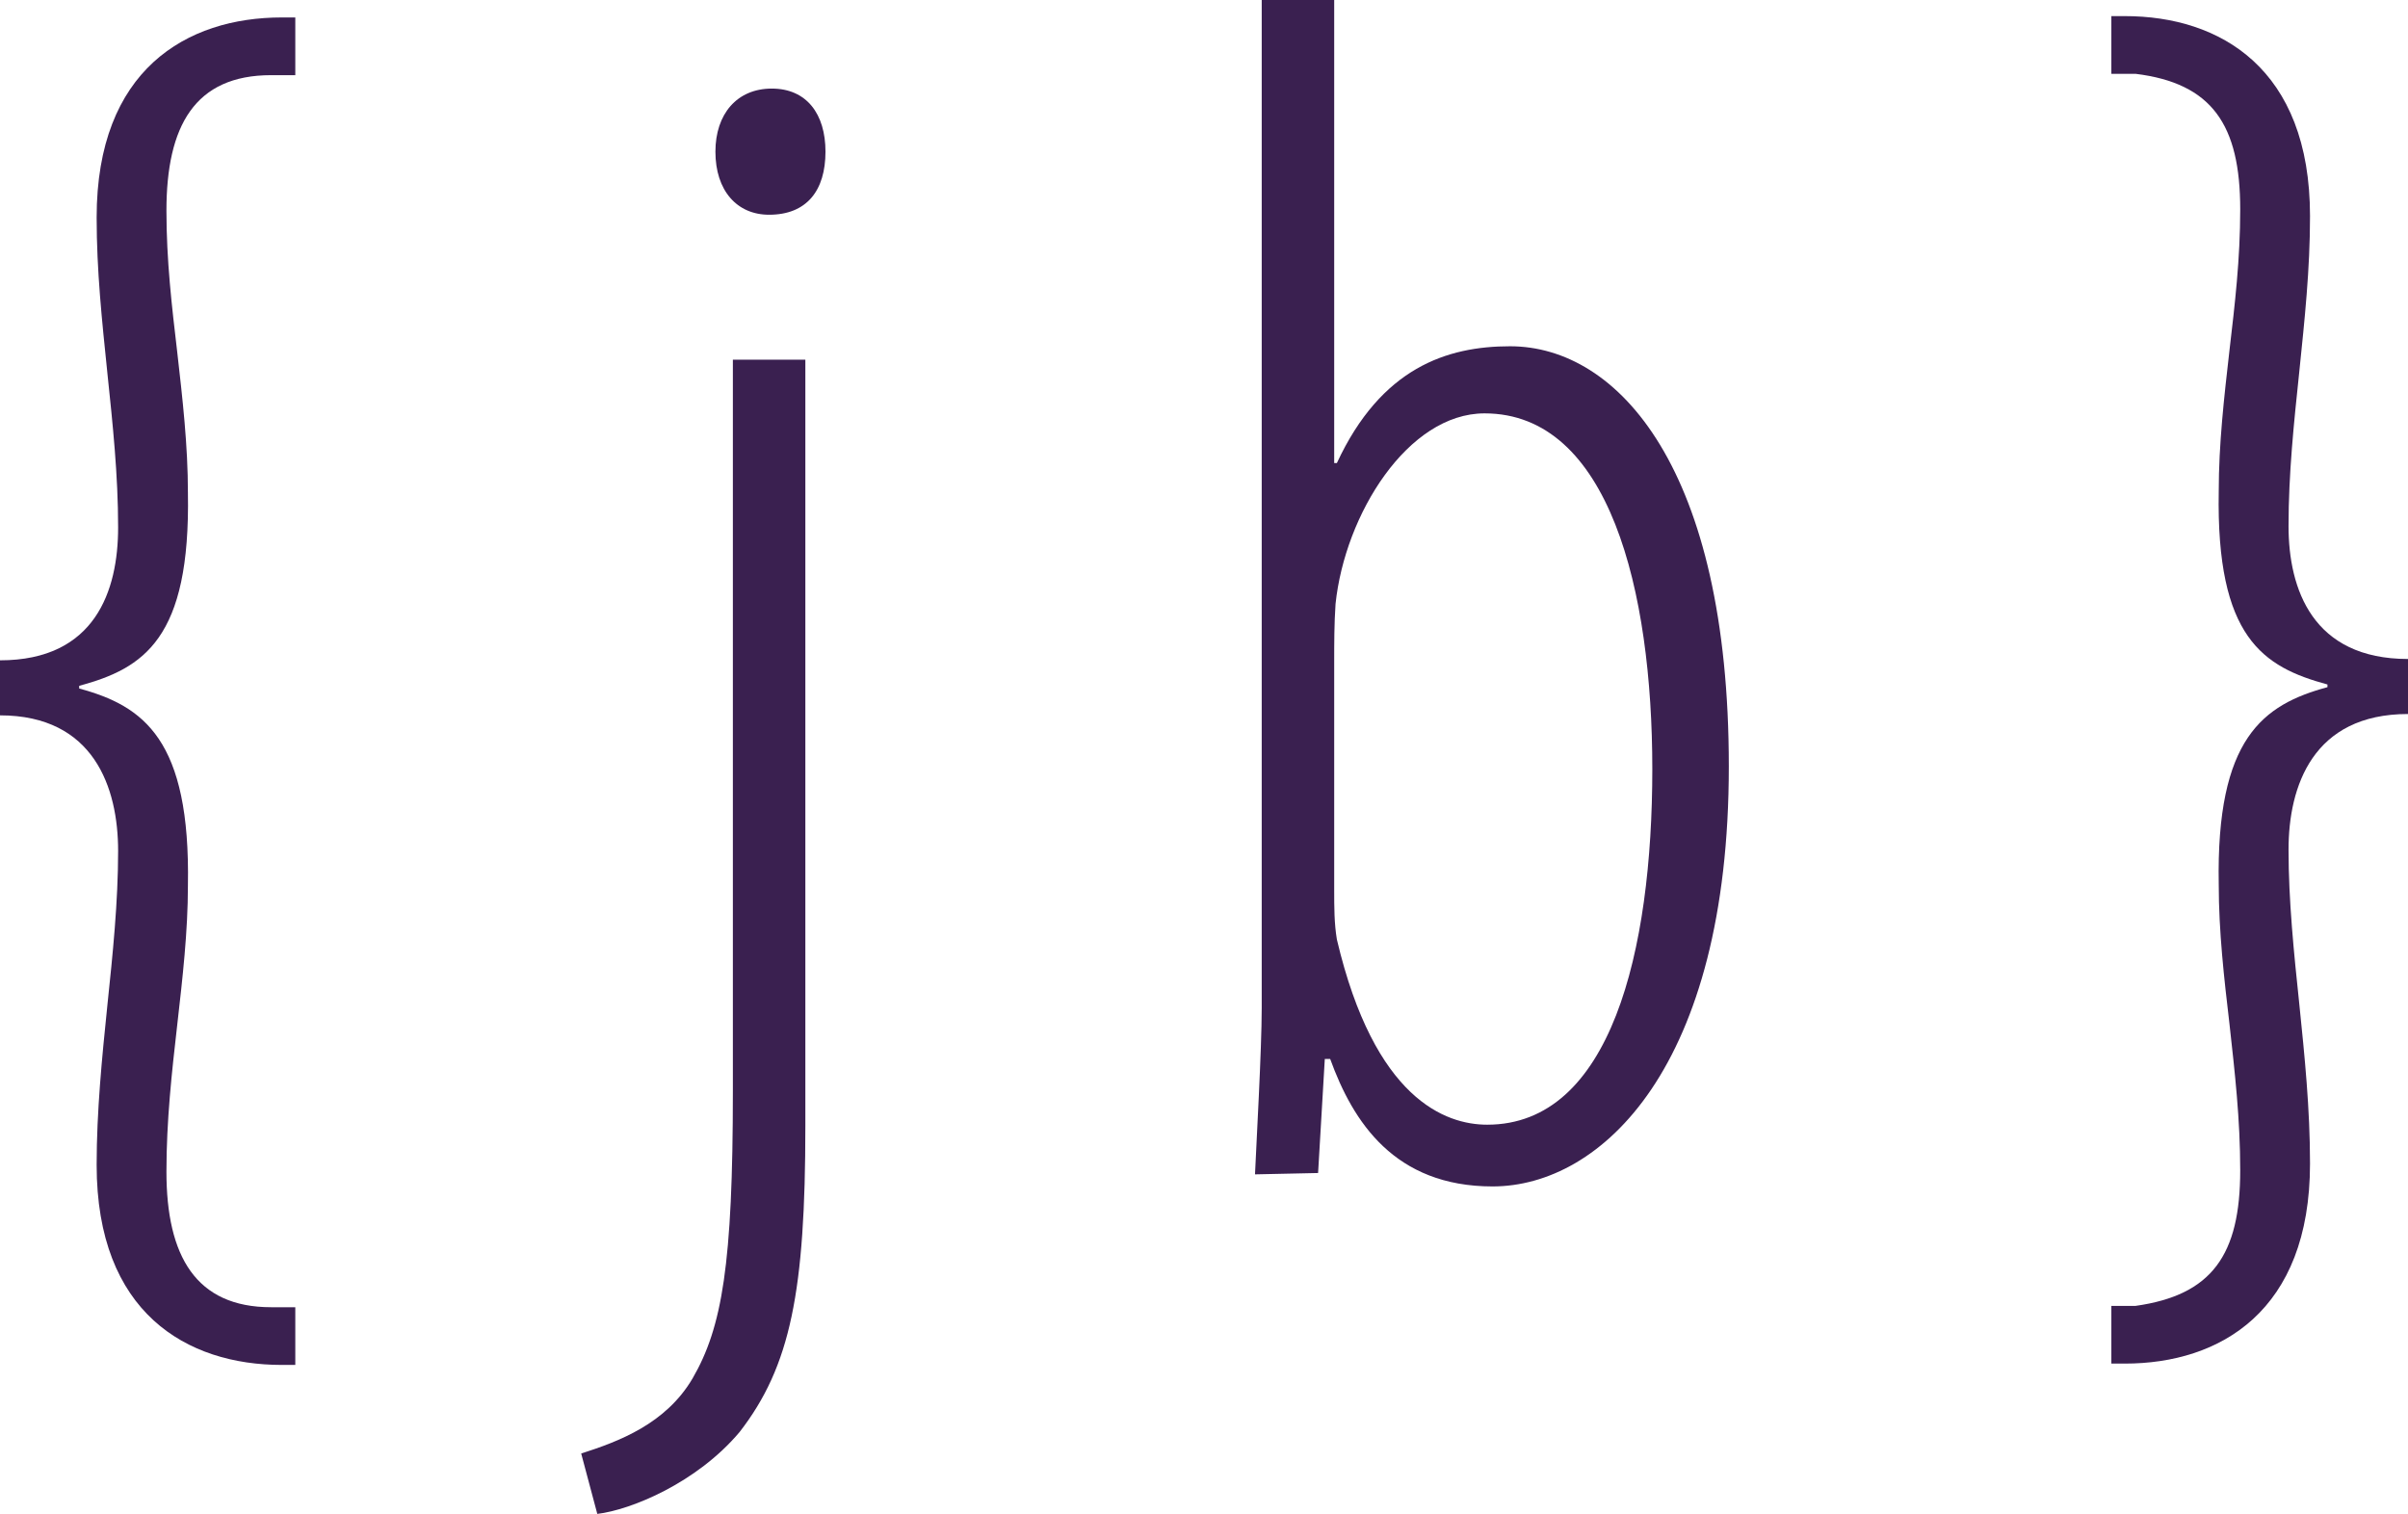
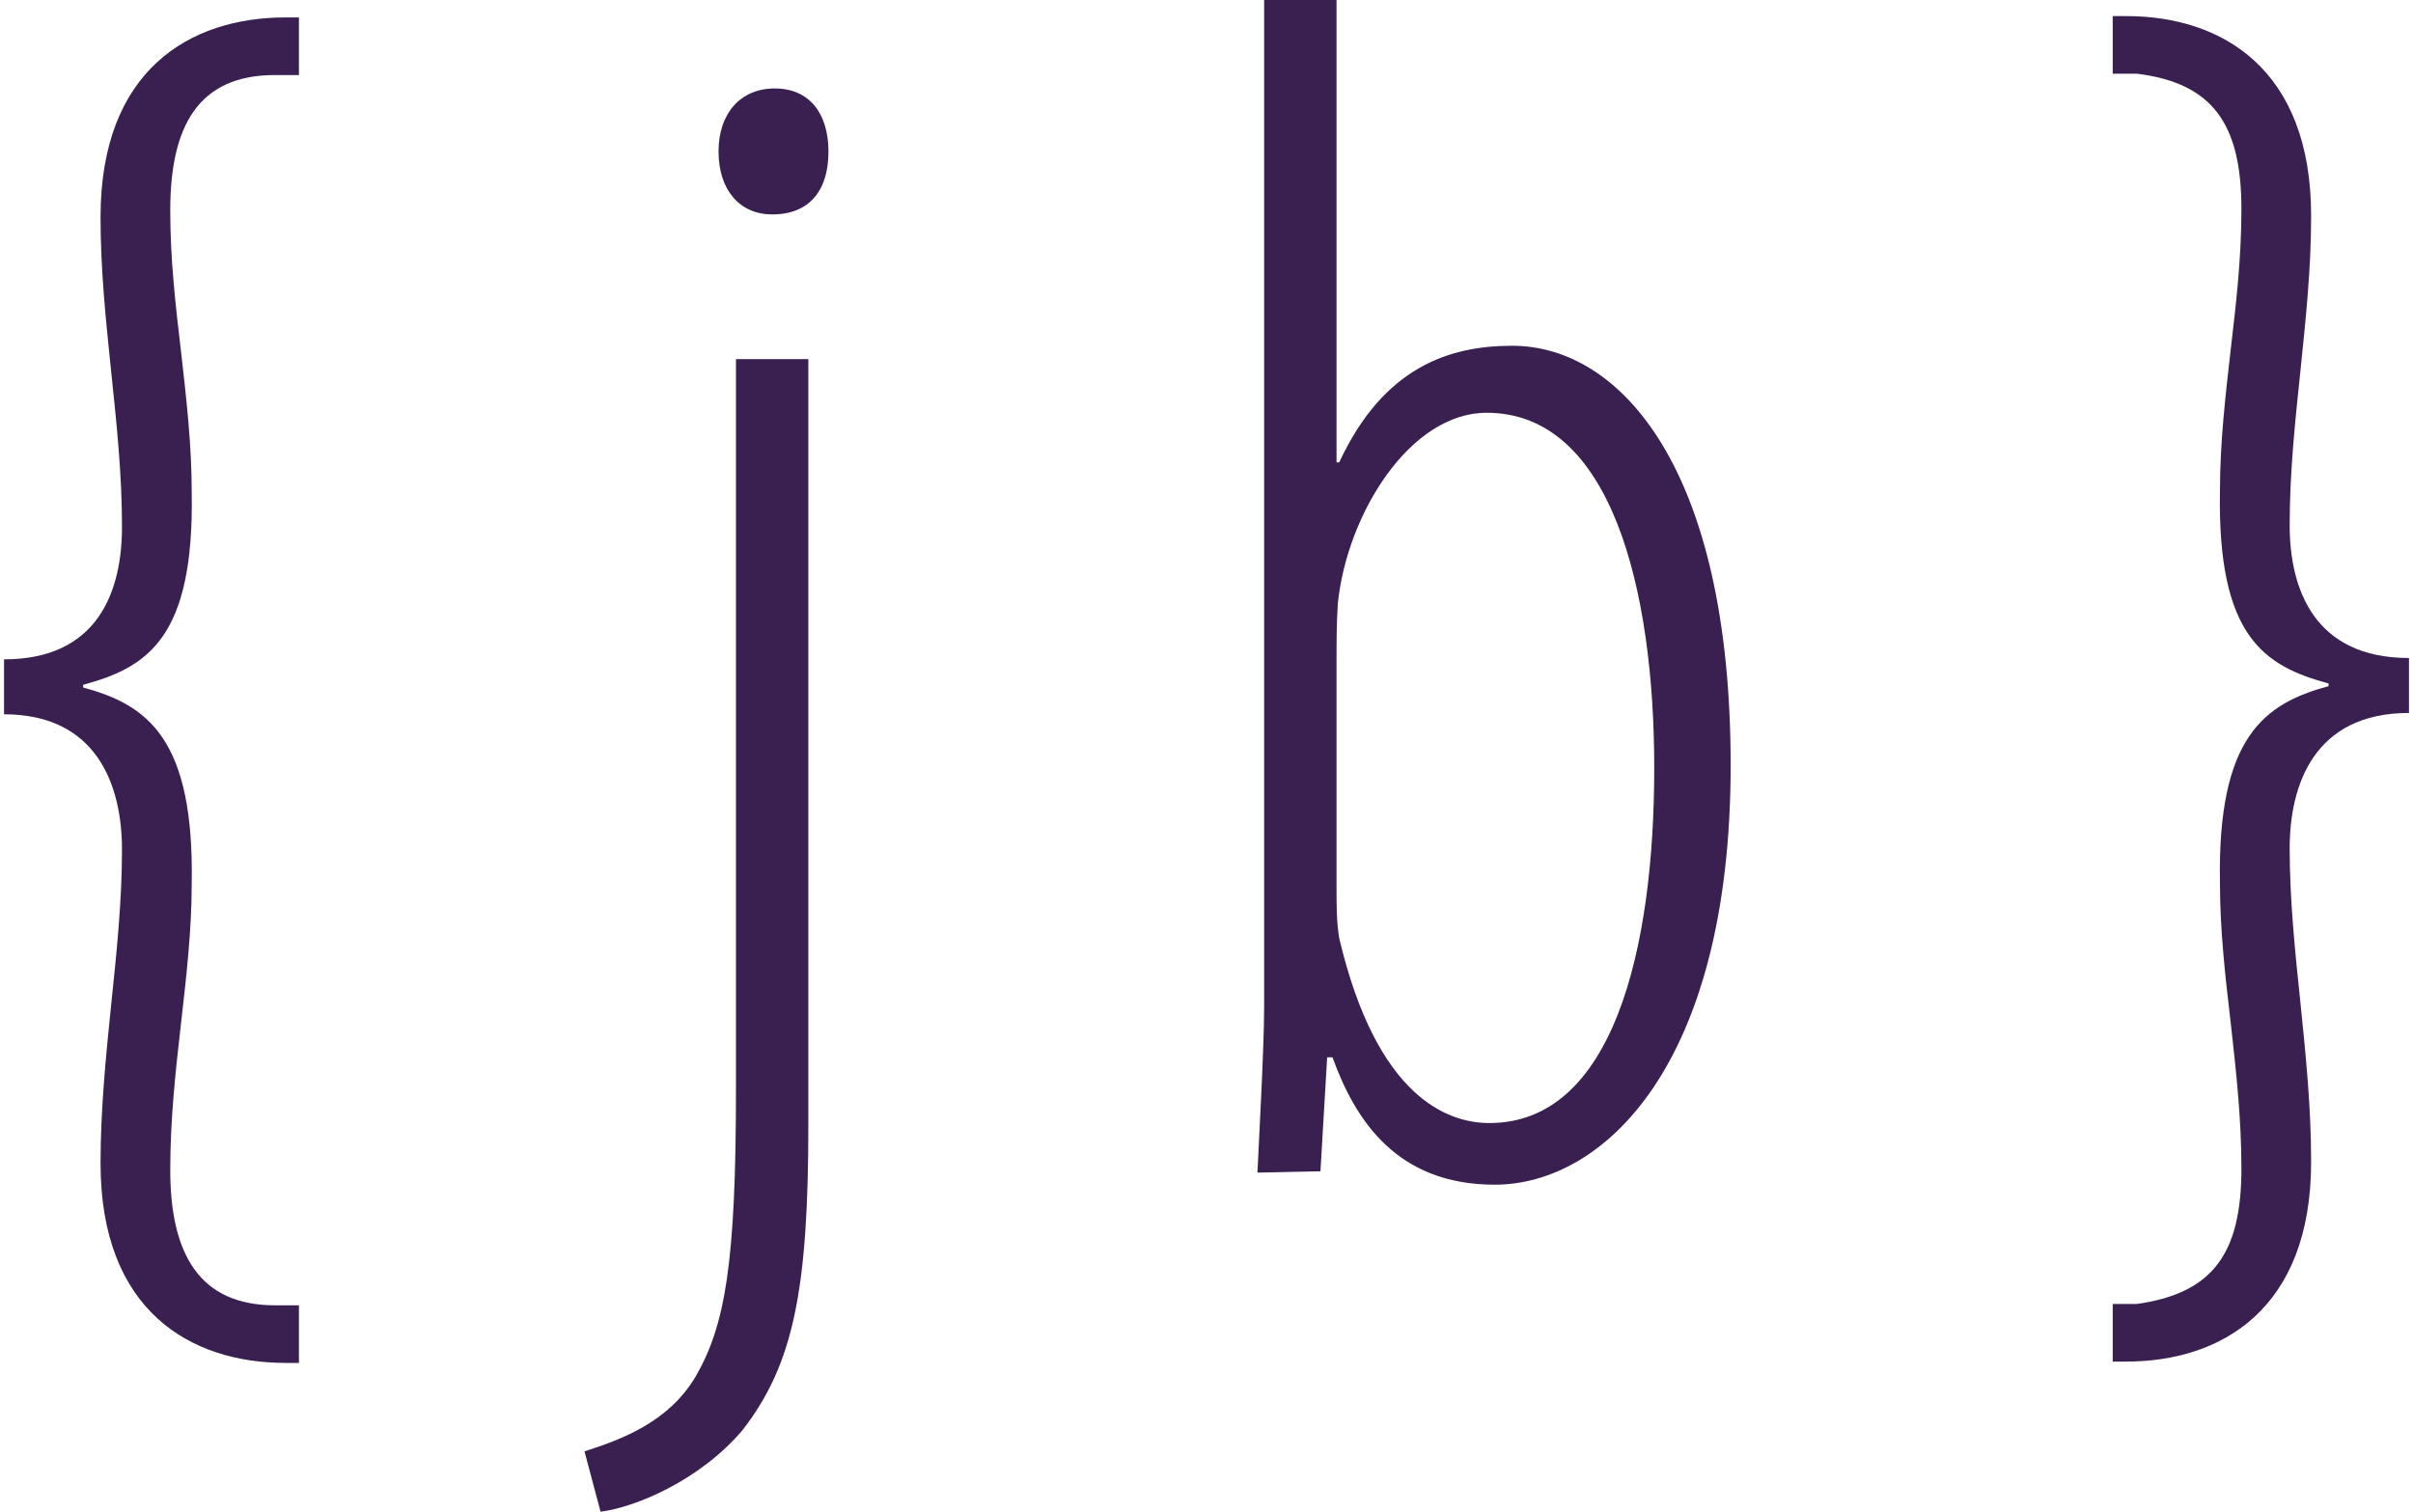
- <svg xmlns="http://www.w3.org/2000/svg" version="1.1" id="Layer_1" x="0px" y="0px" viewBox="0 0 179.4 112.8" style="enable-background:new 0 0 179.4 112.8;" xml:space="preserve">
+ <svg xmlns="http://www.w3.org/2000/svg" version="1.1" id="Layer_1" x="0px" y="0px" viewBox="0 0 180 112.8" style="enable-background:new 0 0 180 112.8;" xml:space="preserve">
  <style type="text/css">
	.st0{fill:#3A2050;}
</style>
  <g>
    <g>
-       <path class="st0" d="M0,49.2c7.1,0,8.8-5.2,8.8-9.9c0-3.9-0.4-7.7-0.8-11.5c-0.4-3.9-0.8-7.6-0.8-11.6c0-11,6.7-14.9,13.8-14.9h1    v4.3h-1.8c-5.7,0-7.8,3.8-7.8,10.1c0,3.7,0.4,7.1,0.8,10.5c0.4,3.5,0.8,7,0.8,10.5c0.2,10.9-3.3,13.1-8.1,14.4v0.2    c4.8,1.3,8.3,3.8,8.1,14.7c0,3.4-0.4,6.9-0.8,10.4s-0.8,7.1-0.8,10.9c0,6.3,2.2,10.1,7.8,10.1H22v4.3h-1    c-7.1,0-13.8-3.9-13.8-14.9c0-4,0.4-8,0.8-11.9c0.4-3.8,0.8-7.7,0.8-11.5C8.8,58.7,7,53.3,0,53.3V49.2z" />
-       <path class="st0" d="M43.3,108.3c2.8-0.9,6.3-2.2,8.3-5.6c2.2-3.8,3-8.5,3-21.4V26.8H60v57.1c0,12.3-1.1,17.9-4.9,22.8    c-3.2,3.8-8.1,5.8-10.6,6.1L43.3,108.3z M61.5,11.3c0,2.9-1.4,4.7-4.2,4.7c-2.4,0-4-1.8-4-4.7c0-2.8,1.6-4.7,4.2-4.7    C60.1,6.6,61.5,8.5,61.5,11.3z" />
-       <path class="st0" d="M93.5,87.5c0.1-2.3,0.5-9.3,0.5-12.4V0h5.4v34.5h0.2c3.3-7.1,8.2-8.7,12.9-8.7c8.1,0,16.3,9.2,16.3,31.3    c0,22.4-9.5,31.3-17.6,31.3c-7.3,0-10.4-4.8-12.1-9.5h-0.4l-0.5,8.5L93.5,87.5L93.5,87.5z M99.4,66.3c0,1.3,0,2.5,0.2,3.7    c2.8,11.9,8.1,13.8,11.2,13.8c9.2,0,12.3-12.9,12.3-26.5c0-13.3-3.2-26.5-12.5-26.5c-5.7,0-10.4,7.5-11.1,14.2    c-0.1,1.5-0.1,2.9-0.1,4.4L99.4,66.3L99.4,66.3z" />
-       <path class="st0" d="M179.4,53.2c-7.1,0-8.9,5.4-8.9,10.1c0,3.8,0.4,7.7,0.8,11.5c0.4,3.9,0.8,7.8,0.8,11.9    c0,11-6.7,14.9-13.8,14.9h-1v-4.3h1.8c5.7-0.8,7.8-3.8,7.8-10.1c0-3.8-0.4-7.3-0.8-10.9c-0.4-3.4-0.8-6.9-0.8-10.4    c-0.2-10.9,3.3-13.4,8.1-14.7V51c-4.8-1.3-8.3-3.5-8.1-14.4c0-3.5,0.4-7,0.8-10.5c0.4-3.4,0.8-6.8,0.8-10.5    c0-6.3-2.1-9.4-7.8-10.1h-1.8V1.2h1c7.1,0,13.8,3.9,13.8,14.9c0,4-0.4,7.7-0.8,11.6c-0.4,3.8-0.8,7.6-0.8,11.5    c0,4.7,1.8,9.9,8.9,9.9V53.2z" />
+       <path class="st0" d="M0.3,49.2c7.1,0,8.8-5.2,8.8-9.9c0-3.9-0.4-7.7-0.8-11.5c-0.4-3.9-0.8-7.6-0.8-11.6c0-11,6.7-14.9,13.8-14.9    h1v4.3h-1.8c-5.7,0-7.8,3.8-7.8,10.1c0,3.7,0.4,7.1,0.8,10.5c0.4,3.5,0.8,7,0.8,10.5c0.2,10.9-3.3,13.1-8.1,14.4v0.2    c4.8,1.3,8.3,3.8,8.1,14.7c0,3.4-0.4,6.9-0.8,10.4s-0.8,7.1-0.8,10.9c0,6.3,2.2,10.1,7.8,10.1h1.8v4.3h-1    c-7.1,0-13.8-3.9-13.8-14.9c0-4,0.4-8,0.8-11.9c0.4-3.8,0.8-7.7,0.8-11.5c0-4.7-1.8-10.1-8.8-10.1V49.2z" />
+       <path class="st0" d="M43.6,108.3c2.8-0.9,6.3-2.2,8.3-5.6c2.2-3.8,3-8.5,3-21.4V26.8h5.4v57.1c0,12.3-1.1,17.9-4.9,22.8    c-3.2,3.8-8.1,5.8-10.6,6.1L43.6,108.3z M61.8,11.3c0,2.9-1.4,4.7-4.2,4.7c-2.4,0-4-1.8-4-4.7c0-2.8,1.6-4.7,4.2-4.7    C60.4,6.6,61.8,8.5,61.8,11.3z" />
+       <path class="st0" d="M93.8,87.5c0.1-2.3,0.5-9.3,0.5-12.4V0h5.4v34.5h0.2c3.3-7.1,8.2-8.7,12.9-8.7c8.1,0,16.3,9.2,16.3,31.3    c0,22.4-9.5,31.3-17.6,31.3c-7.3,0-10.4-4.8-12.1-9.5H99l-0.5,8.5L93.8,87.5L93.8,87.5z M99.7,66.3c0,1.3,0,2.5,0.2,3.7    c2.8,11.9,8.1,13.8,11.2,13.8c9.2,0,12.3-12.9,12.3-26.5c0-13.3-3.2-26.5-12.5-26.5c-5.7,0-10.4,7.5-11.1,14.2    c-0.1,1.5-0.1,2.9-0.1,4.4L99.7,66.3L99.7,66.3z" />
+       <path class="st0" d="M179.7,53.2c-7.1,0-8.9,5.4-8.9,10.1c0,3.8,0.4,7.7,0.8,11.5c0.4,3.9,0.8,7.8,0.8,11.9    c0,11-6.7,14.9-13.8,14.9h-1v-4.3h1.8c5.7-0.8,7.8-3.8,7.8-10.1c0-3.8-0.4-7.3-0.8-10.9c-0.4-3.4-0.8-6.9-0.8-10.4    c-0.2-10.9,3.3-13.4,8.1-14.7V51c-4.8-1.3-8.3-3.5-8.1-14.4c0-3.5,0.4-7,0.8-10.5c0.4-3.4,0.8-6.8,0.8-10.5    c0-6.3-2.1-9.4-7.8-10.1h-1.8V1.2h1c7.1,0,13.8,3.9,13.8,14.9c0,4-0.4,7.7-0.8,11.6c-0.4,3.8-0.8,7.6-0.8,11.5    c0,4.7,1.8,9.9,8.9,9.9V53.2z" />
    </g>
  </g>
</svg>
